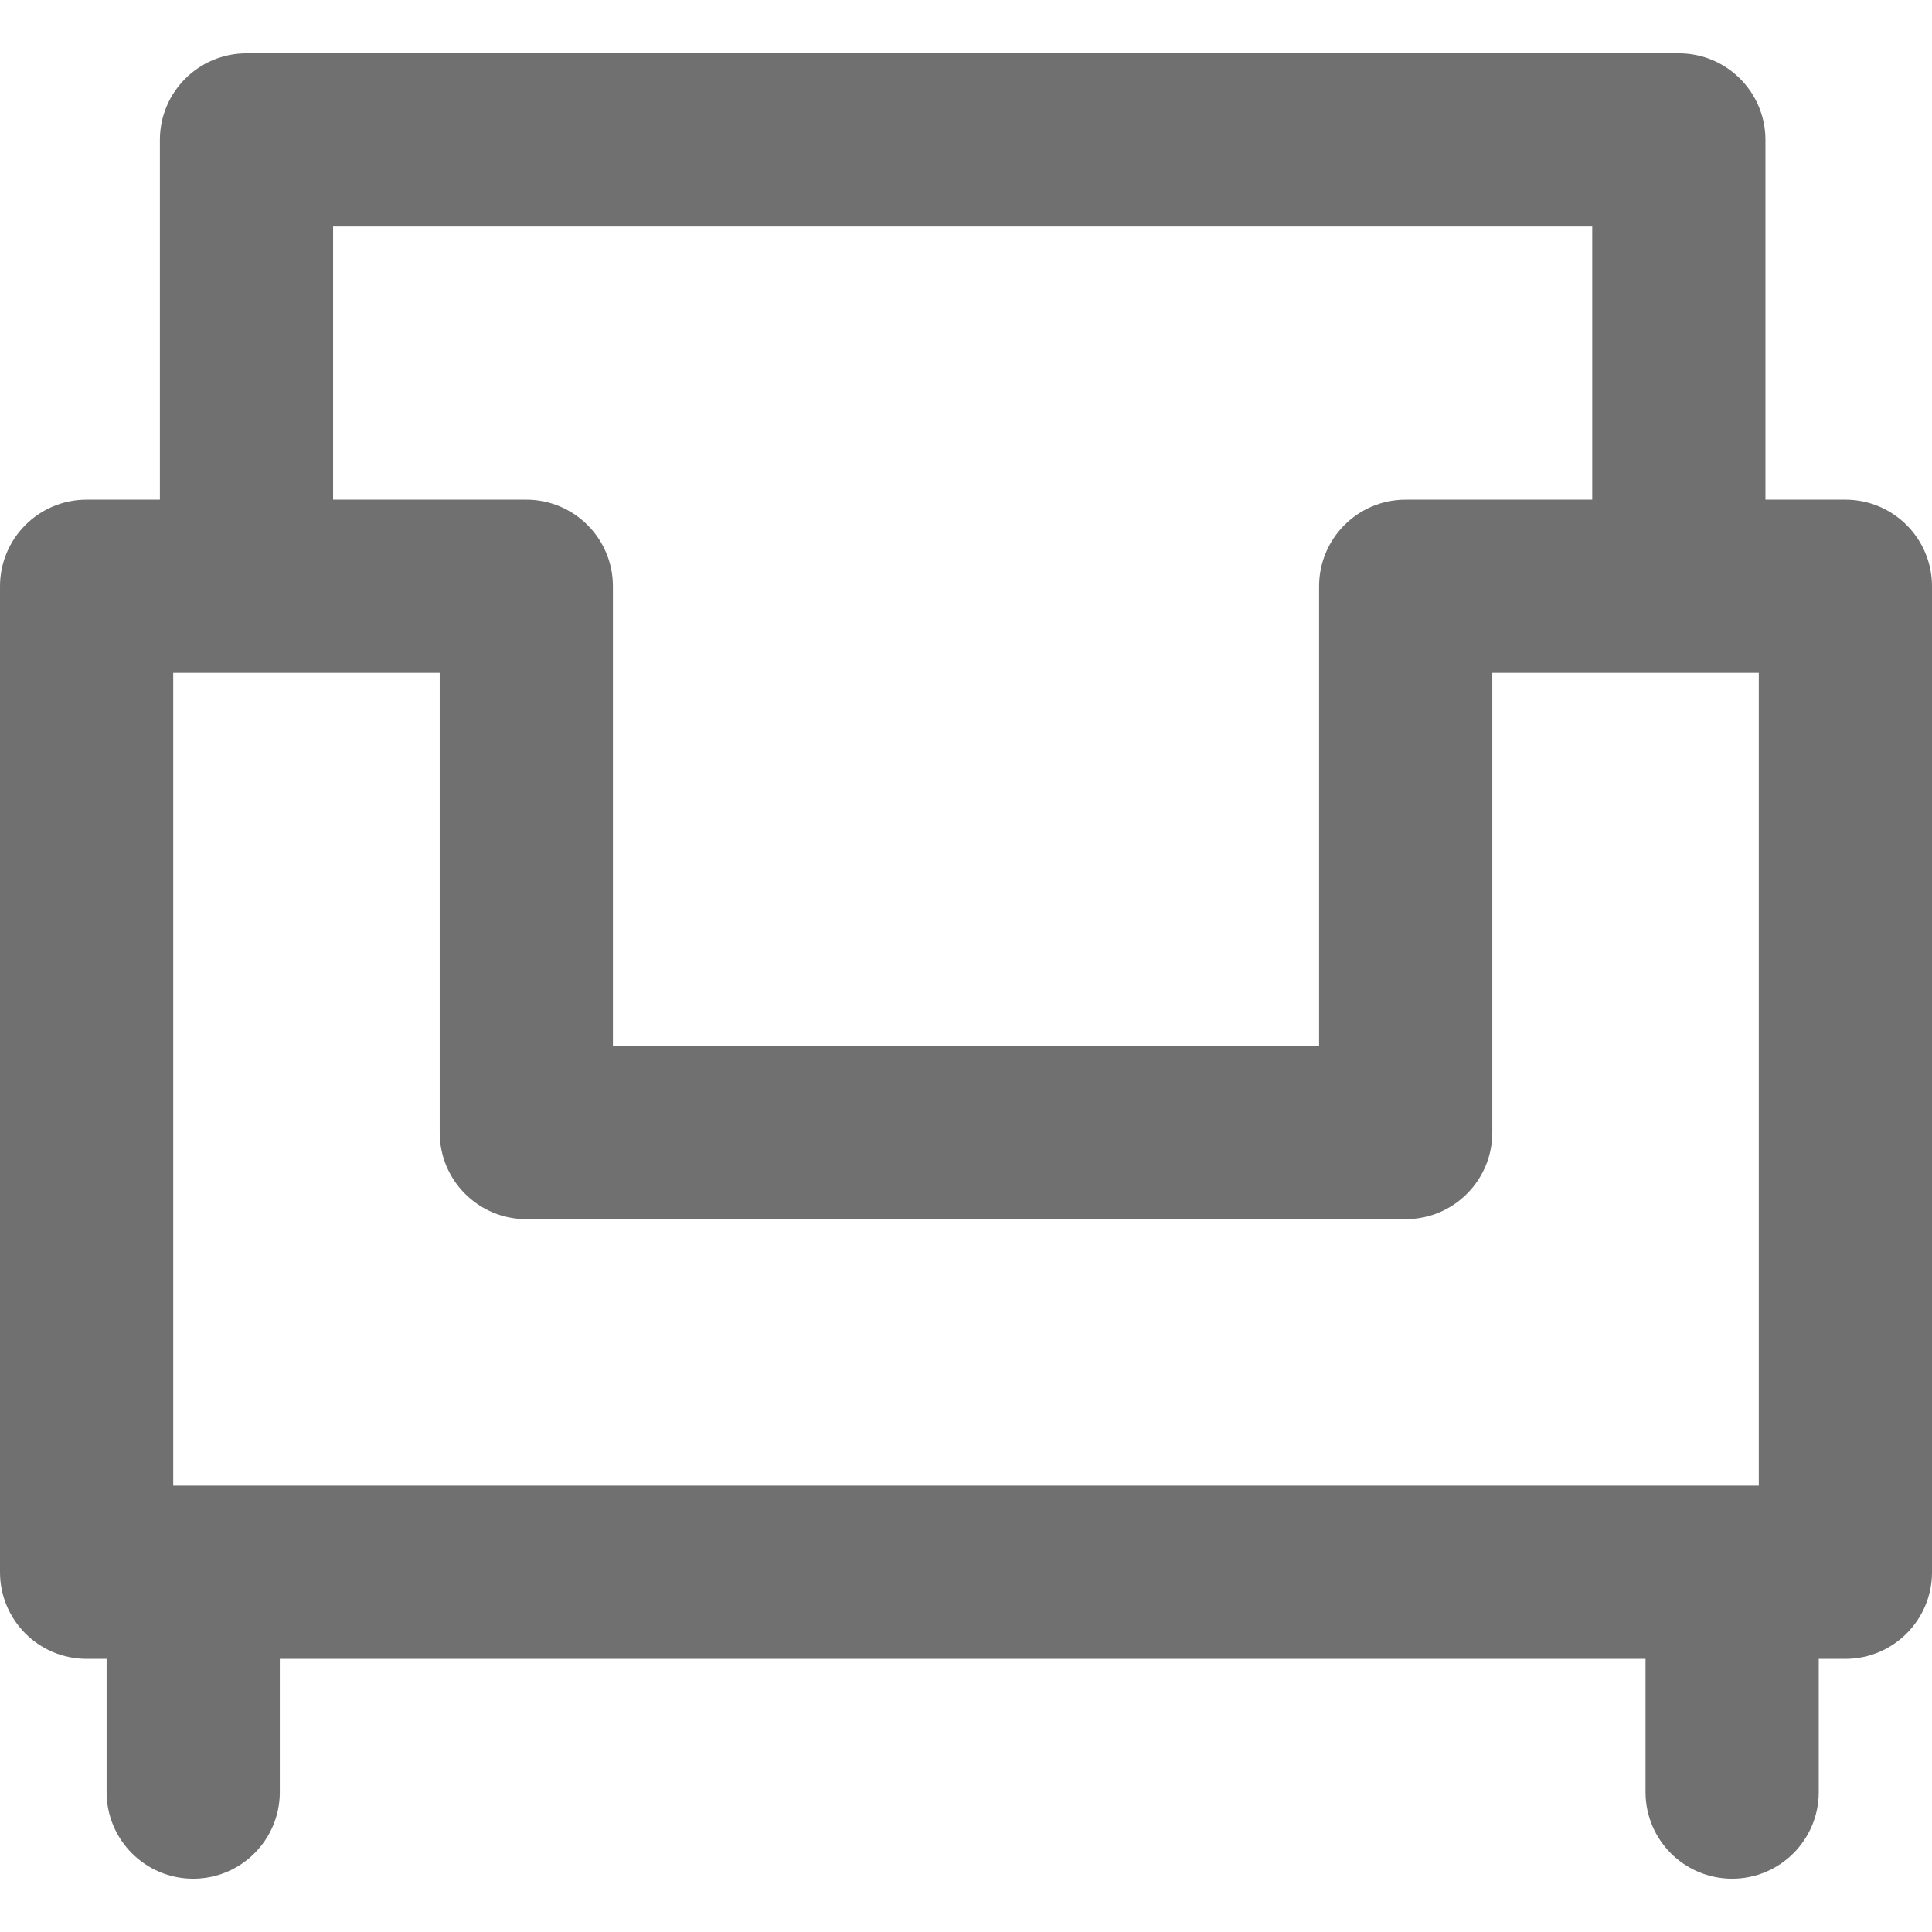
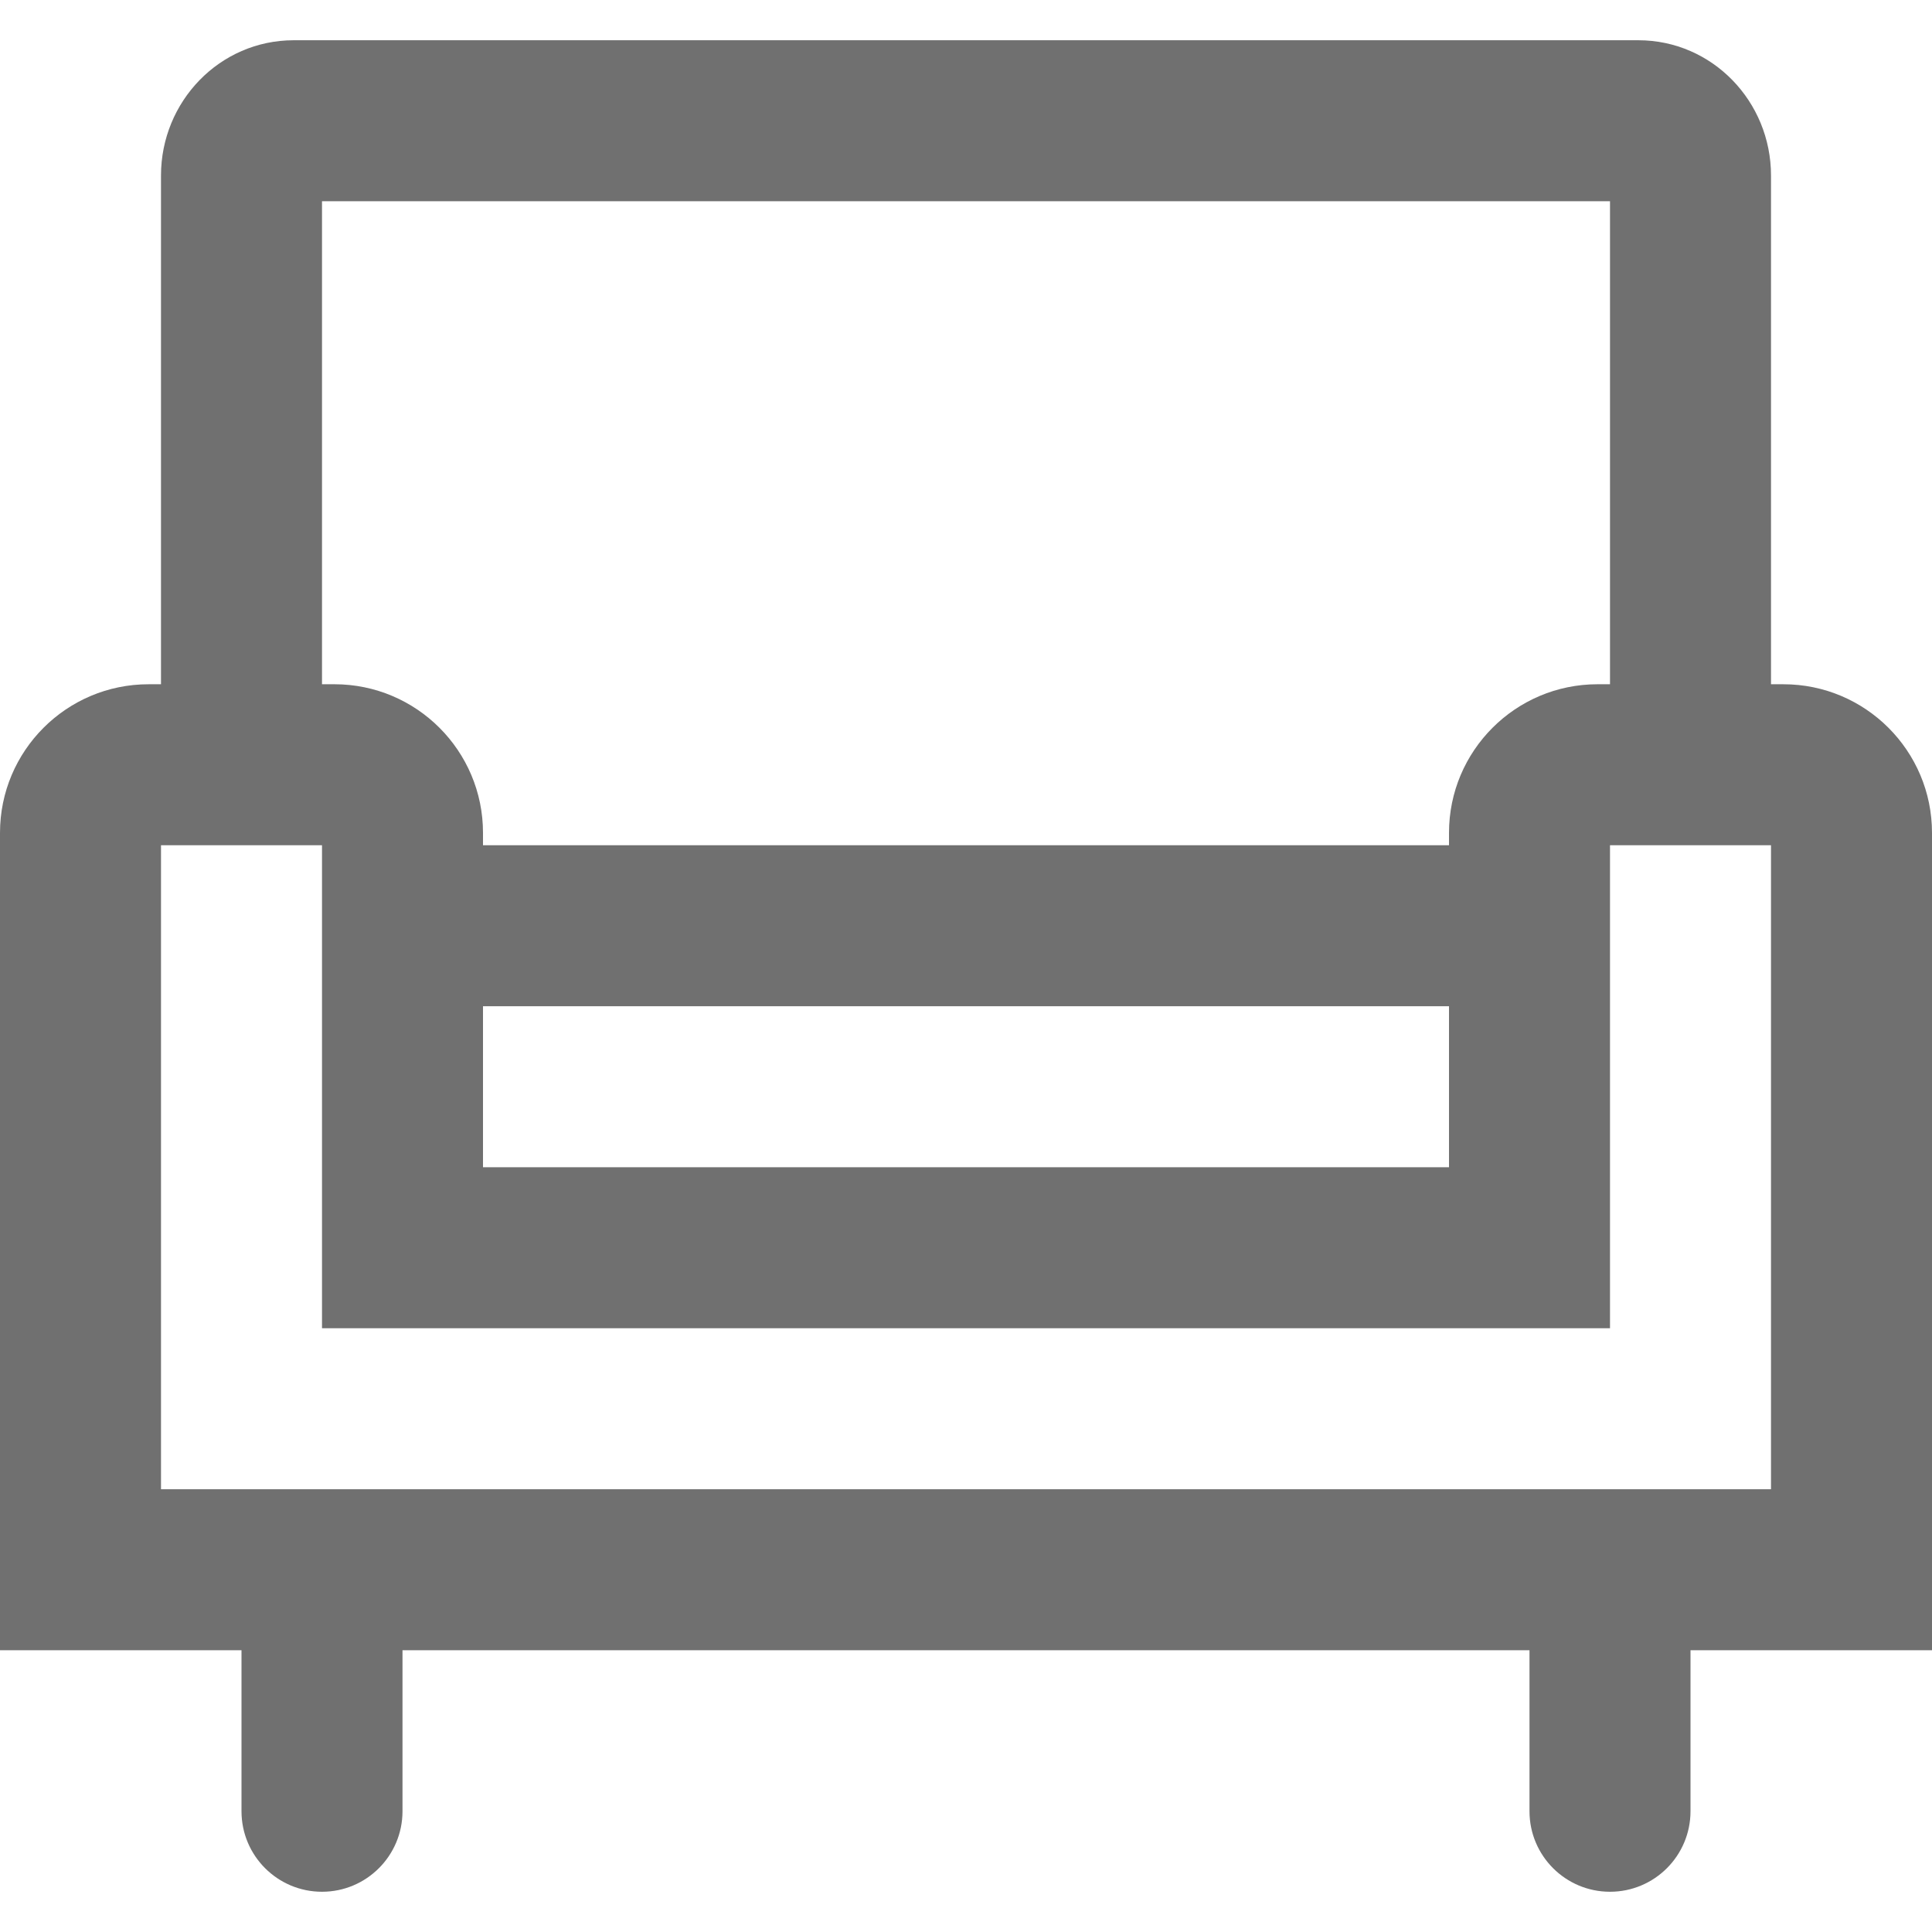
- <svg xmlns="http://www.w3.org/2000/svg" fill="#707070" viewBox="0 0 297 297">
-   <path d="M283.686 76.81h-12.29V21.507c0-7.353-5.961-13.314-13.314-13.314H37.893c-7.353 0-13.314 5.961-13.314 13.314V76.81H13.314C5.961 76.81 0 82.771 0 90.124v151.572c0 7.353 5.961 13.314 13.314 13.314h3.072v20.483c0 7.353 5.961 13.314 13.314 13.314s13.314-5.961 13.314-13.314V255.01h209.948v20.483c0 7.353 5.961 13.314 13.314 13.314s13.314-5.961 13.314-13.314V255.01h4.097c7.353 0 13.314-5.961 13.314-13.314V90.124c-.001-7.353-5.962-13.314-13.315-13.314zM26.628 228.383V103.438h40.966v70.666c0 7.353 5.961 13.314 13.314 13.314h135.186c7.353 0 13.314-5.961 13.314-13.314v-70.666h40.966v124.945H26.628zM51.207 34.821h193.562v41.99h-28.676c-7.353 0-13.314 5.961-13.314 13.314v70.666H94.221V90.124c0-7.353-5.961-13.314-13.314-13.314h-29.7V34.821z" />
+ <svg xmlns="http://www.w3.org/2000/svg" fill="#707070" viewBox="0 0 512 512">
+   <path d="M512 220.716c0-21.745-17.637-39.381-39.381-39.381h-3.285V46.506c0-19.584-15.529-35.84-35.179-35.84H77.845c-19.65 0-35.179 16.256-35.179 35.84v134.829h-3.285C17.637 181.334 0 198.971 0 220.716v216.619h64v42.667c0 11.782 9.551 21.333 21.333 21.333 11.782 0 21.333-9.551 21.333-21.333v-42.667h298.667v42.667c0 11.782 9.551 21.333 21.333 21.333S448 491.783 448 480.001v-42.667h64V220.716zM85.333 53.332h341.333v128h-3.285c-21.745 0-39.381 17.637-39.381 39.381V224H128v-3.287c0-21.745-17.637-39.381-39.381-39.381h-3.285v-128zm298.667 256H128v-42.664h256v42.664zm85.333 85.336H42.667V224.001h42.667v128h341.333v-128h42.667v170.667z" />
</svg>
